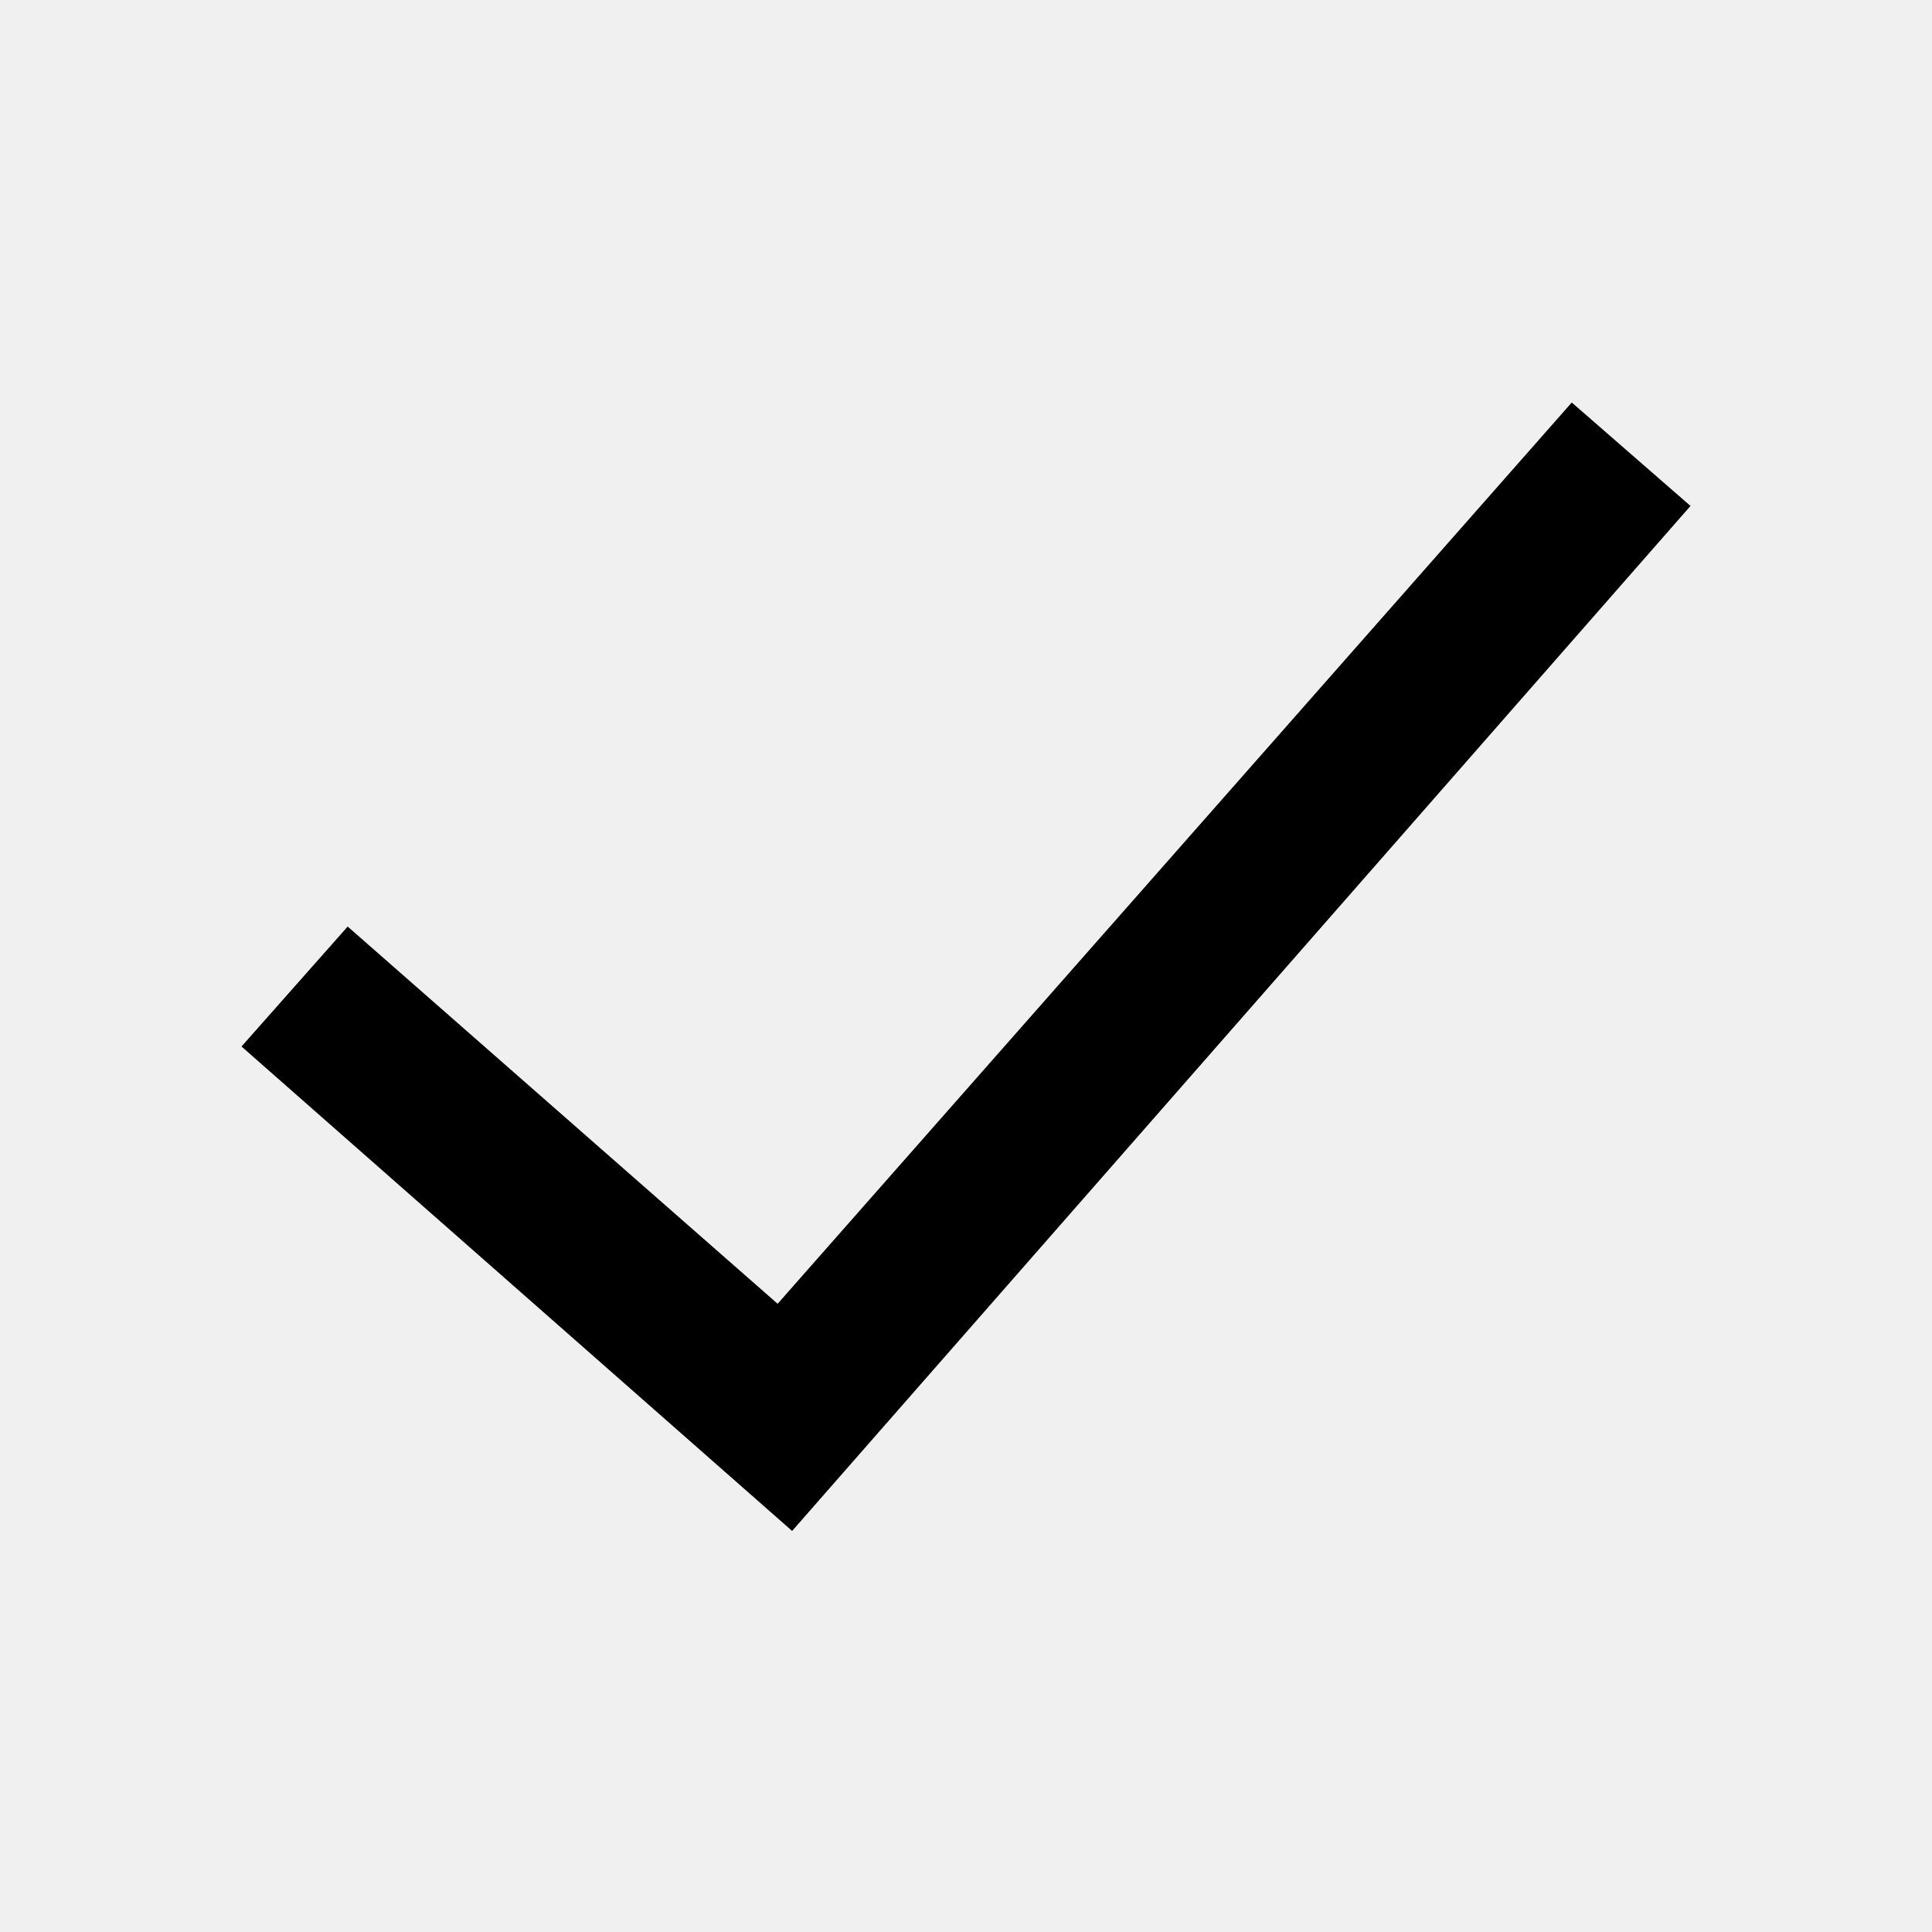
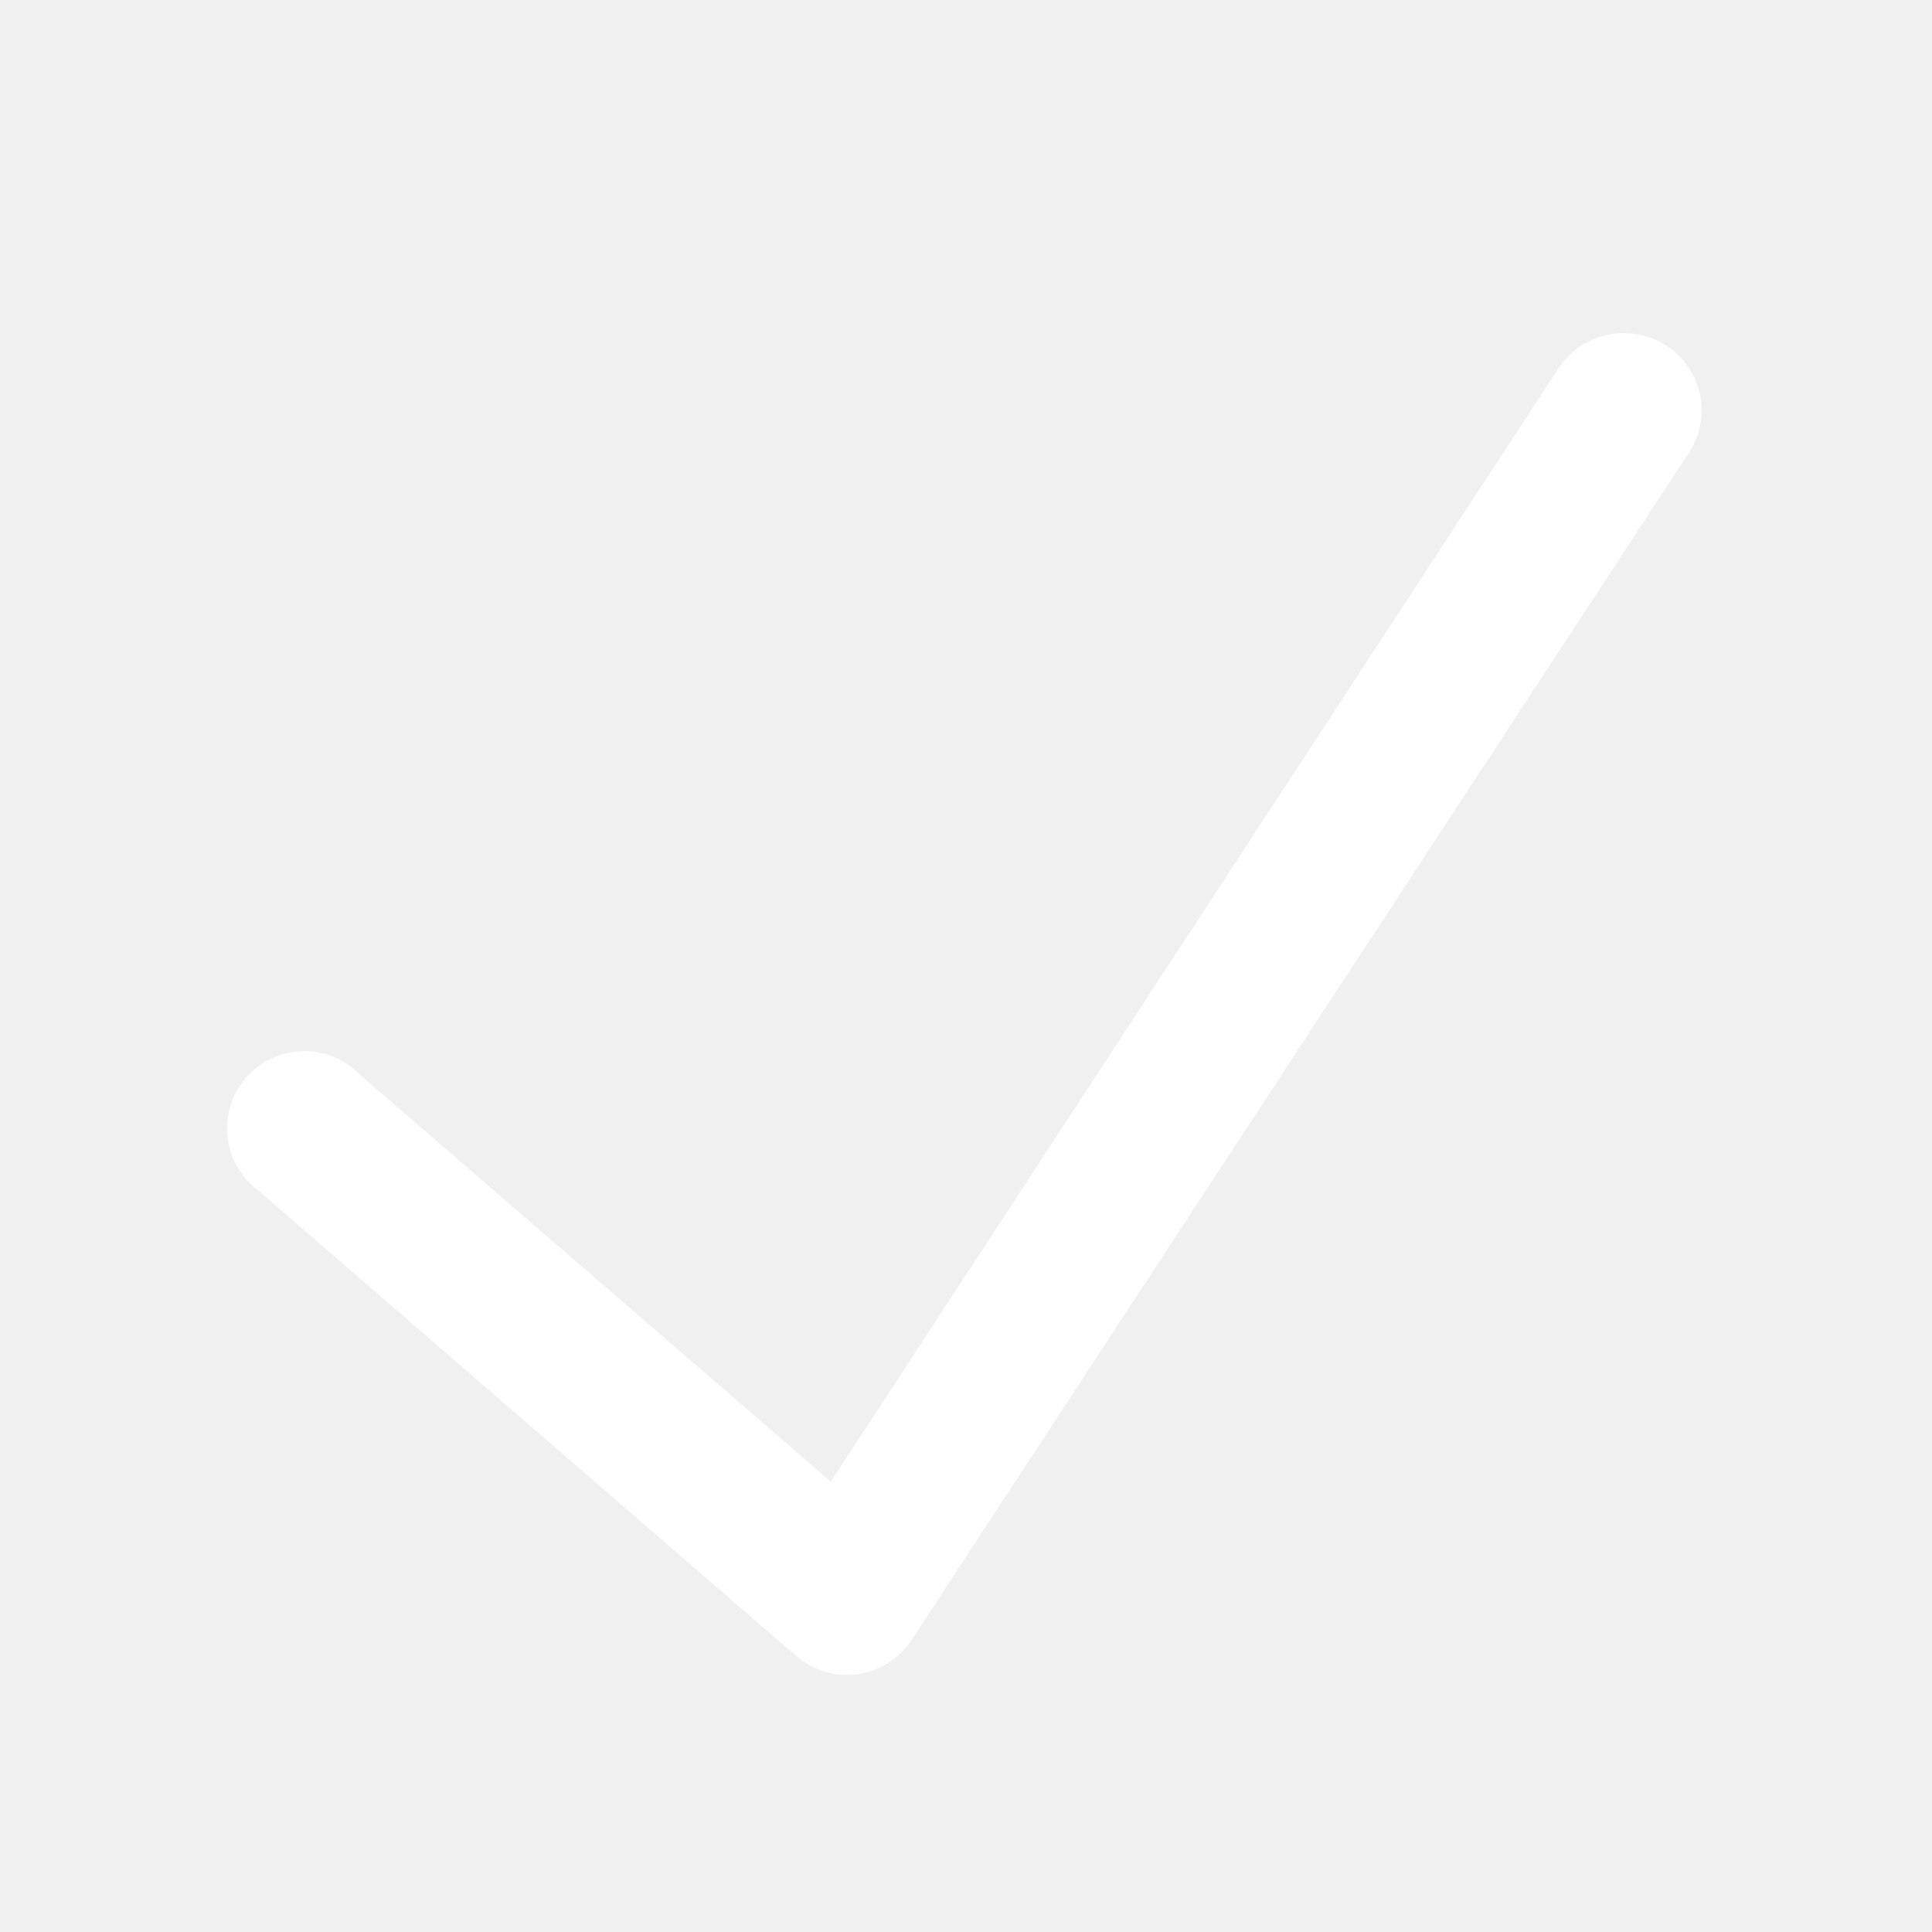
- <svg xmlns="http://www.w3.org/2000/svg" width="24" height="24" fill-rule="evenodd" clip-rule="evenodd">
-   <path d="M21 6.285l-11.16 12.733-6.84-6.018 1.319-1.49 5.341 4.686 9.865-11.196 1.475 1.285z" />
+ <svg xmlns="http://www.w3.org/2000/svg" viewBox="0,0,256,256" width="50px" height="50px" fill-rule="nonzero">
+   <g fill="#ffffff" fill-rule="nonzero" stroke="none" stroke-width="1" stroke-linecap="butt" stroke-linejoin="miter" stroke-miterlimit="10" stroke-dasharray="" stroke-dashoffset="0" font-family="none" font-weight="none" font-size="none" text-anchor="none" style="mix-blend-mode: normal">
+     <g transform="scale(5.12,5.12)">
+       <path d="M41.938,8.625c-0.664,0.023 -1.273,0.375 -1.625,0.938l-18.812,28.781l-12.188,-10.531c-0.523,-0.543 -1.309,-0.746 -2.031,-0.52c-0.719,0.223 -1.254,0.832 -1.379,1.574c-0.125,0.746 0.176,1.496 0.785,1.945l13.938,12.062c0.438,0.371 1.016,0.535 1.582,0.453c0.57,-0.086 1.074,-0.41 1.387,-0.891l20.094,-30.688c0.43,-0.629 0.465,-1.441 0.094,-2.105c-0.371,-0.66 -1.086,-1.055 -1.844,-1.02z" />
+     </g>
+   </g>
</svg>
